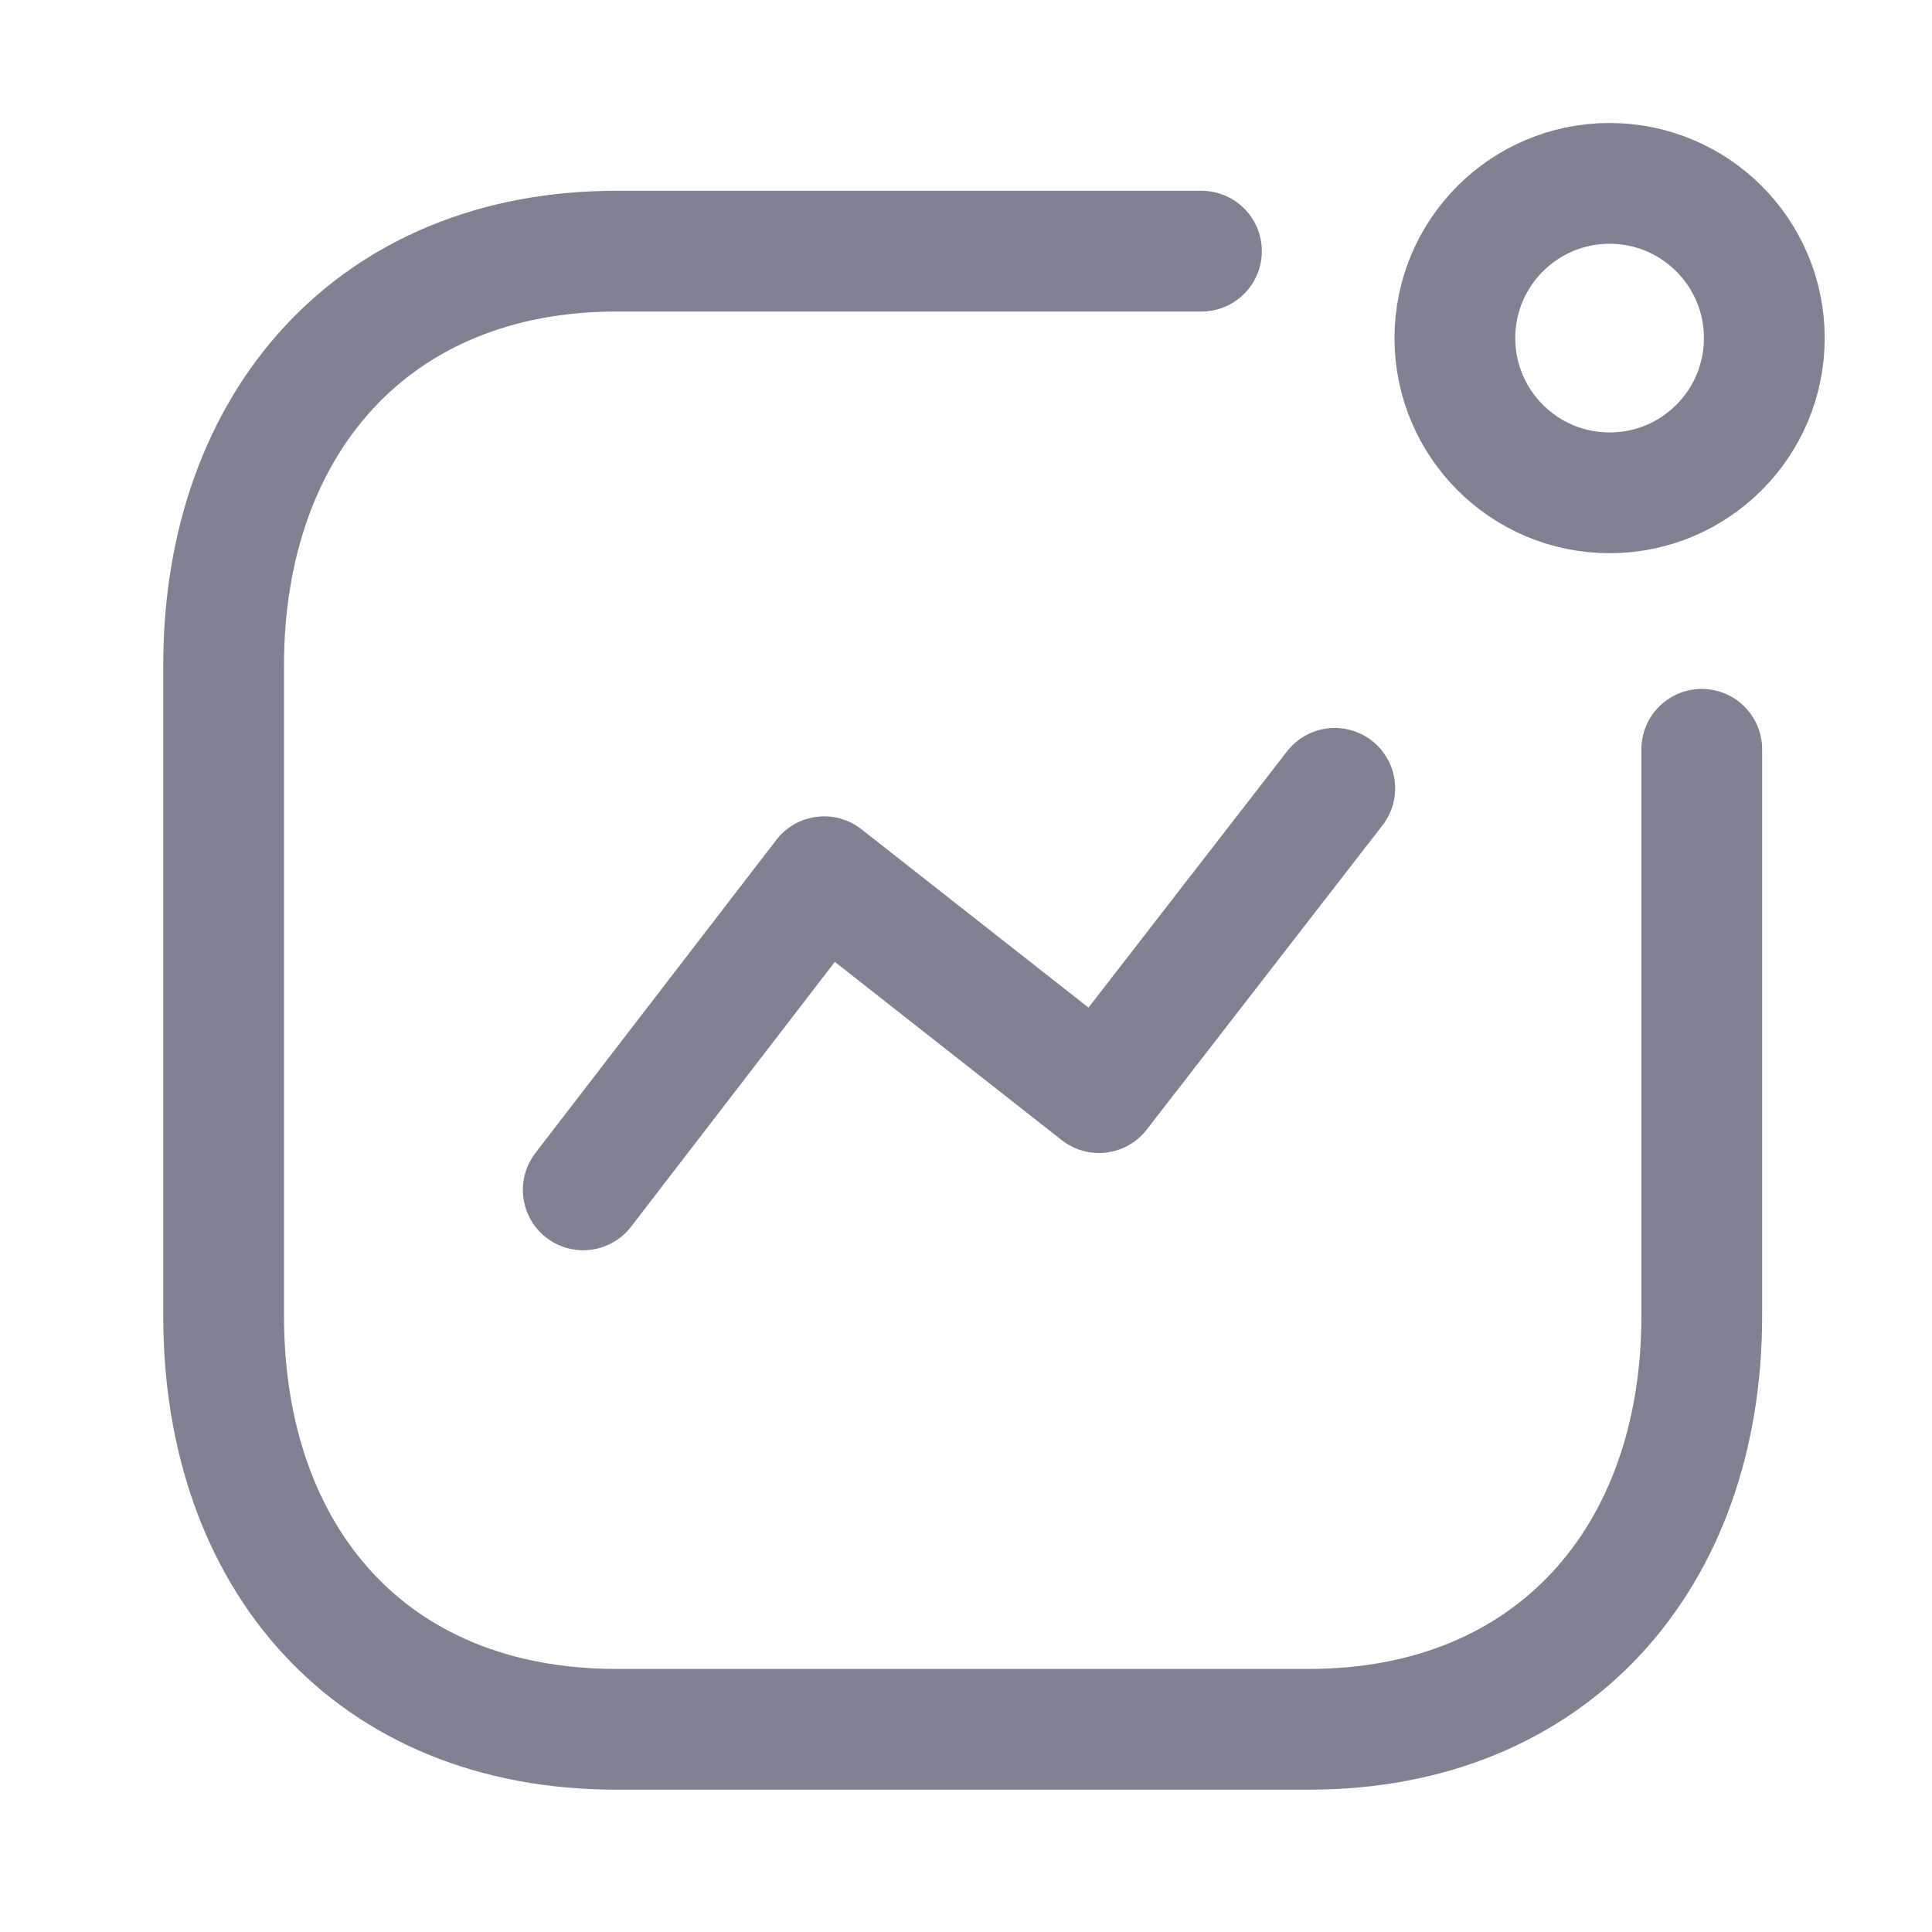
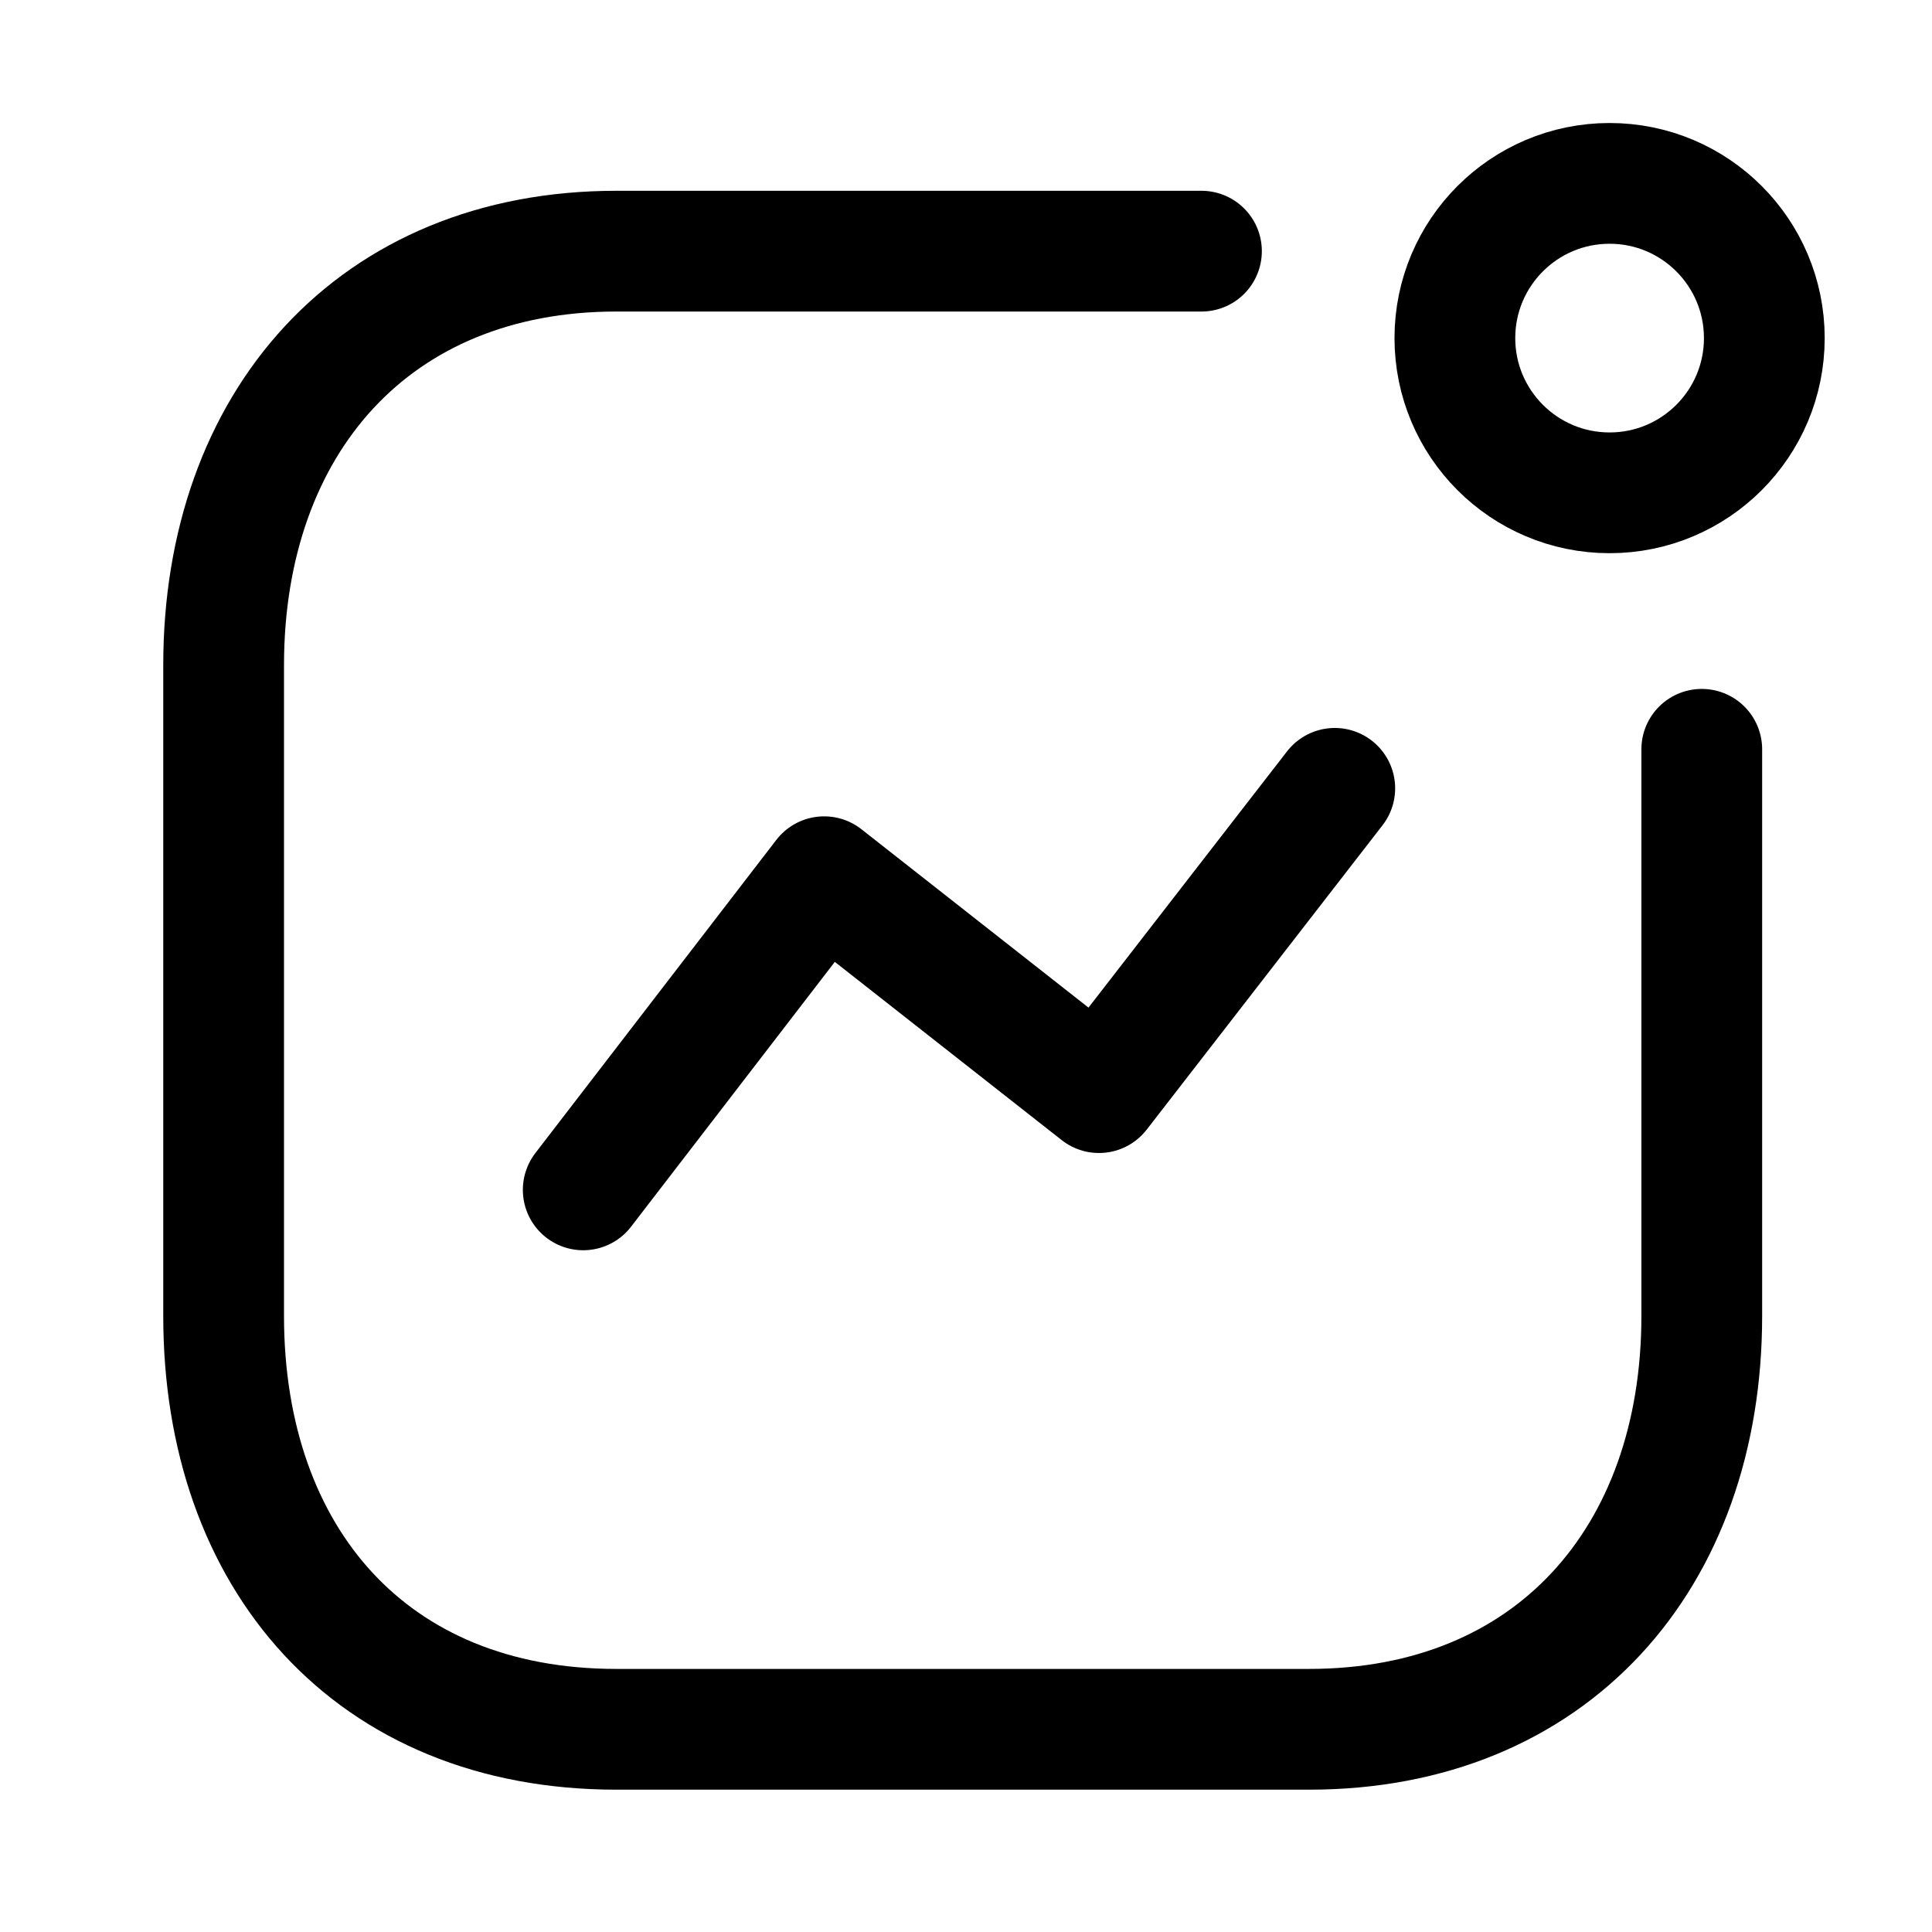
<svg xmlns="http://www.w3.org/2000/svg" width="24" height="24" viewBox="0 0 24 24" fill="none">
-   <path d="M7.245 14.781L10.238 10.891L13.652 13.573L16.581 9.793" stroke="#808191" stroke-width="1.5" stroke-linecap="round" stroke-linejoin="round" />
-   <circle cx="19.995" cy="4.2" r="1.922" stroke="#808191" stroke-width="1.5" stroke-linecap="round" stroke-linejoin="round" />
-   <path d="M14.925 3.12H7.657C4.645 3.12 2.778 5.253 2.778 8.264V16.347C2.778 19.358 4.609 21.482 7.657 21.482H16.261C19.272 21.482 21.14 19.358 21.14 16.347V9.308" stroke="#808191" stroke-width="1.5" stroke-linecap="round" stroke-linejoin="round" />
+   <path d="M7.245 14.781L10.238 10.891L13.652 13.573L16.581 9.793" stroke="currentColor" stroke-width="1.5" stroke-linecap="round" stroke-linejoin="round" />
+   <circle cx="19.995" cy="4.2" r="1.922" stroke="currentColor" stroke-width="1.5" stroke-linecap="round" stroke-linejoin="round" />
+   <path d="M14.925 3.12H7.657C4.645 3.12 2.778 5.253 2.778 8.264V16.347C2.778 19.358 4.609 21.482 7.657 21.482H16.261C19.272 21.482 21.14 19.358 21.14 16.347V9.308" stroke="currentColor" stroke-width="1.5" stroke-linecap="round" stroke-linejoin="round" />
</svg>
